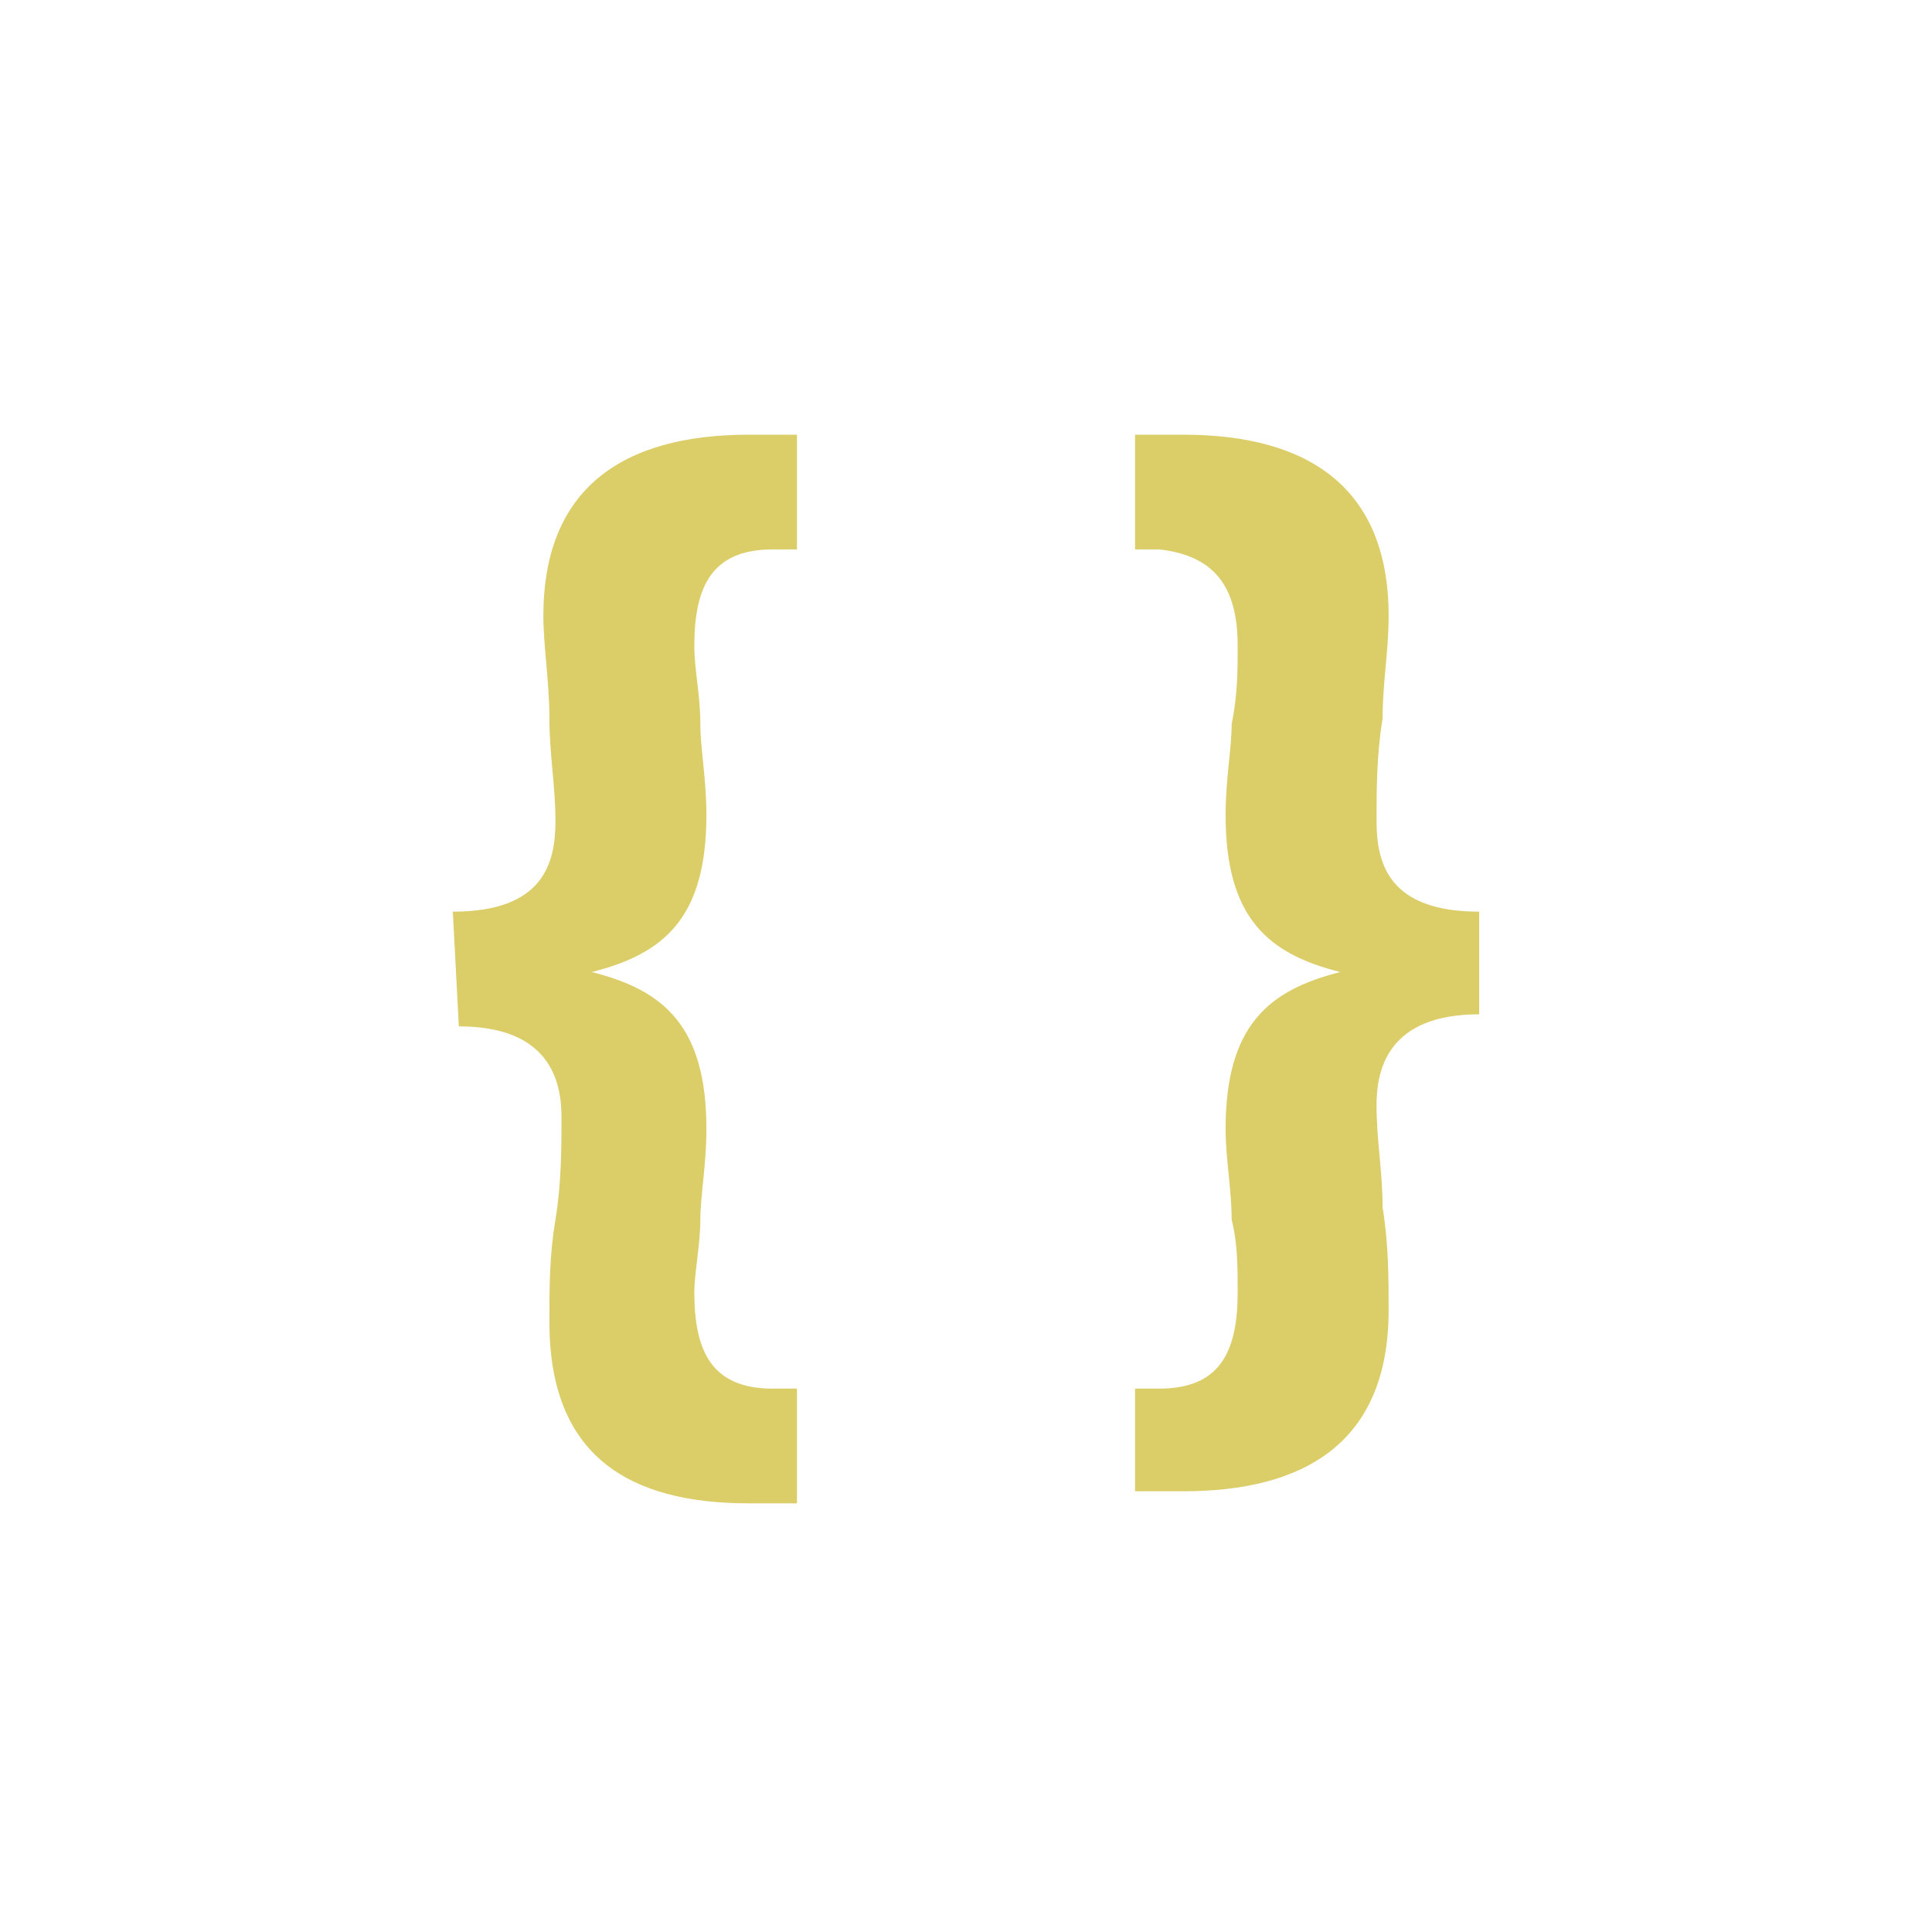
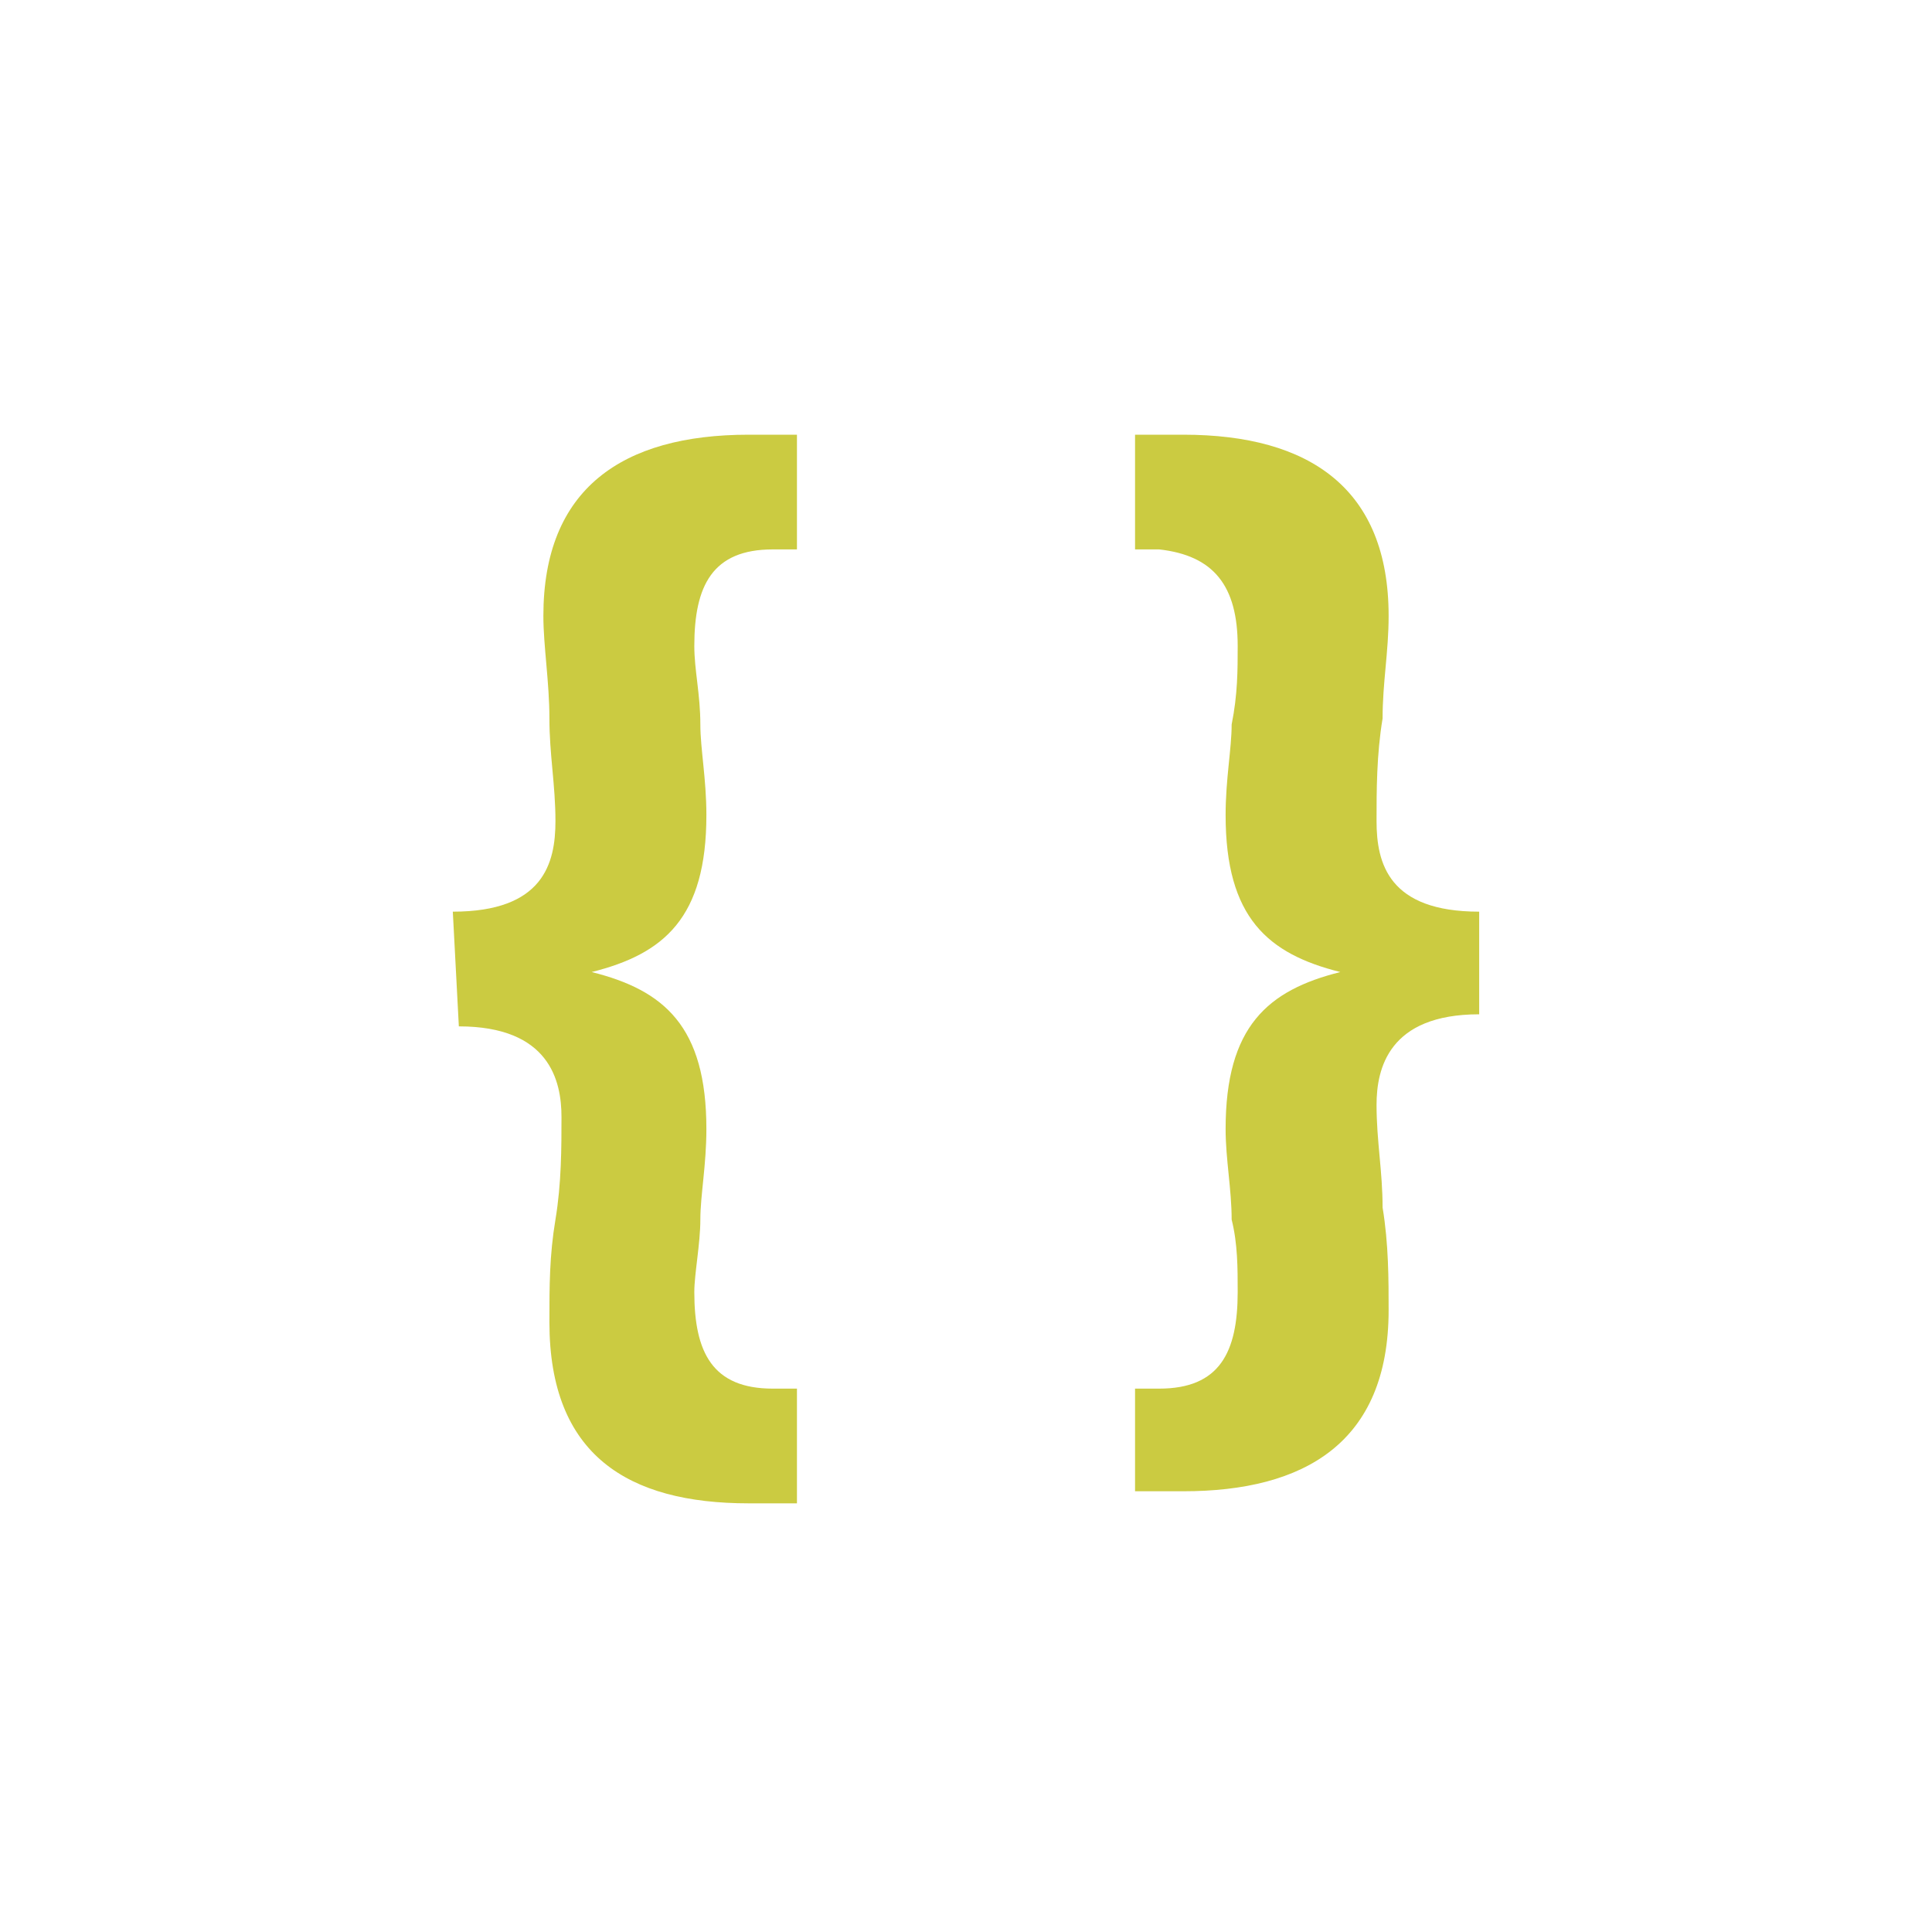
<svg xmlns="http://www.w3.org/2000/svg" style="fill: #cbcb41;" viewBox="0 0 32 32">
-   <path fill="#DBCD68" d="M7.5 15.1c1.5 0 1.7-.8 1.7-1.5 0-.6-.1-1.1-.1-1.7S9 10.7 9 10.2c0-2.1 1.3-3 3.4-3h.8v1.9h-.4c-1 0-1.3.6-1.3 1.6 0 .4.1.8.1 1.3 0 .4.1.9.1 1.5 0 1.7-.7 2.3-1.9 2.6 1.2.3 1.9.9 1.9 2.6 0 .6-.1 1.1-.1 1.5 0 .4-.1.9-.1 1.2 0 1 .3 1.6 1.3 1.6h.4v1.9h-.8c-2 0-3.3-.8-3.3-3 0-.6 0-1.1.1-1.7.1-.6.1-1.2.1-1.7 0-.6-.2-1.5-1.7-1.5l-.1-1.9zm17 1.7c-1.5 0-1.7.9-1.7 1.5s.1 1.1.1 1.7c.1.6.1 1.2.1 1.7 0 2.2-1.4 3-3.4 3h-.8V23h.4c1 0 1.3-.6 1.3-1.6 0-.4 0-.8-.1-1.2 0-.5-.1-1-.1-1.5 0-1.7.7-2.3 1.9-2.6-1.2-.3-1.9-.9-1.9-2.6 0-.6.1-1.1.1-1.5.1-.5.1-.9.1-1.3 0-1-.4-1.5-1.3-1.6h-.4V7.2h.8c2.1 0 3.4.9 3.4 3 0 .6-.1 1.1-.1 1.7-.1.6-.1 1.2-.1 1.7 0 .7.2 1.5 1.7 1.5v1.7z" />
+   <path color="currentColor" d="M7.5 15.1c1.5 0 1.7-.8 1.7-1.5 0-.6-.1-1.1-.1-1.7S9 10.7 9 10.2c0-2.1 1.3-3 3.4-3h.8v1.9h-.4c-1 0-1.3.6-1.3 1.6 0 .4.1.8.1 1.3 0 .4.1.9.1 1.5 0 1.7-.7 2.3-1.9 2.6 1.2.3 1.9.9 1.9 2.6 0 .6-.1 1.1-.1 1.5 0 .4-.1.9-.1 1.2 0 1 .3 1.6 1.3 1.6h.4v1.9h-.8c-2 0-3.3-.8-3.3-3 0-.6 0-1.1.1-1.7.1-.6.1-1.2.1-1.7 0-.6-.2-1.5-1.7-1.5l-.1-1.9zm17 1.7c-1.5 0-1.7.9-1.7 1.5s.1 1.1.1 1.7c.1.6.1 1.2.1 1.7 0 2.2-1.4 3-3.4 3h-.8V23h.4c1 0 1.3-.6 1.3-1.6 0-.4 0-.8-.1-1.2 0-.5-.1-1-.1-1.5 0-1.7.7-2.3 1.9-2.6-1.2-.3-1.9-.9-1.9-2.6 0-.6.1-1.1.1-1.5.1-.5.1-.9.1-1.3 0-1-.4-1.5-1.3-1.6h-.4V7.2h.8c2.1 0 3.4.9 3.4 3 0 .6-.1 1.1-.1 1.7-.1.6-.1 1.2-.1 1.7 0 .7.2 1.5 1.7 1.5v1.7z" />
</svg>
